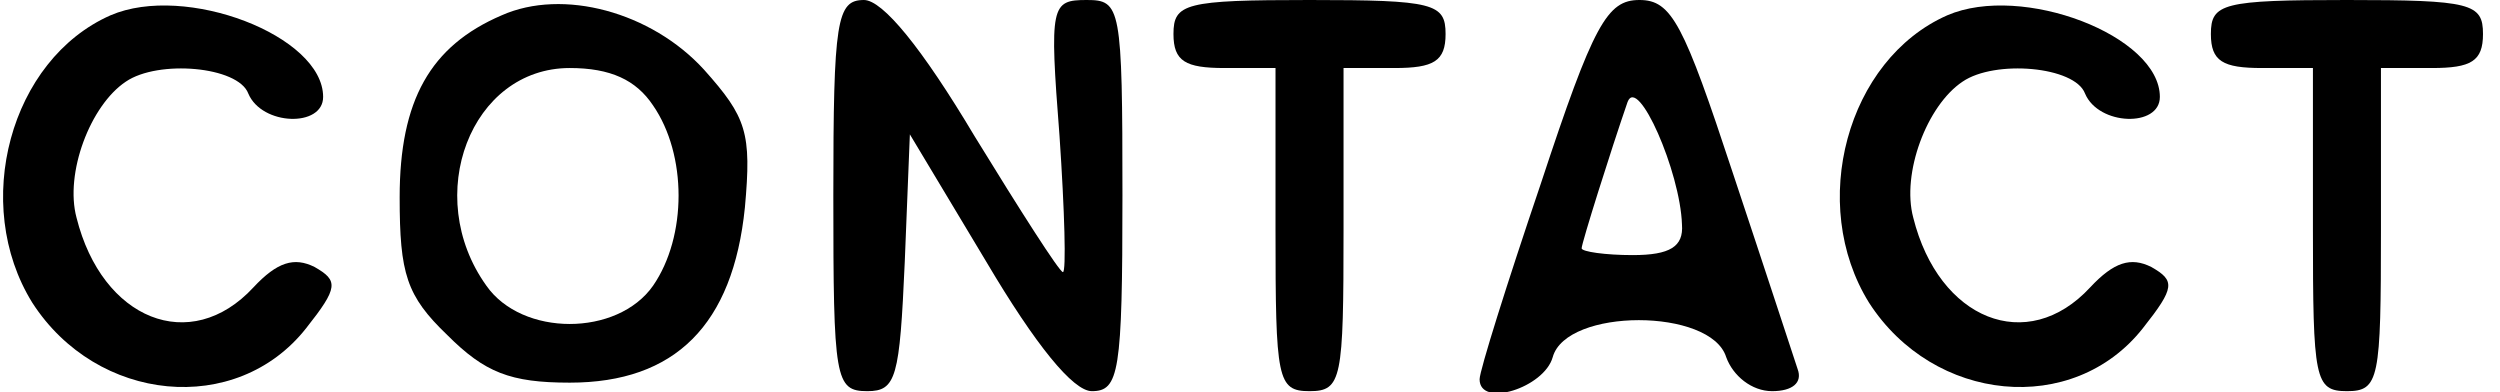
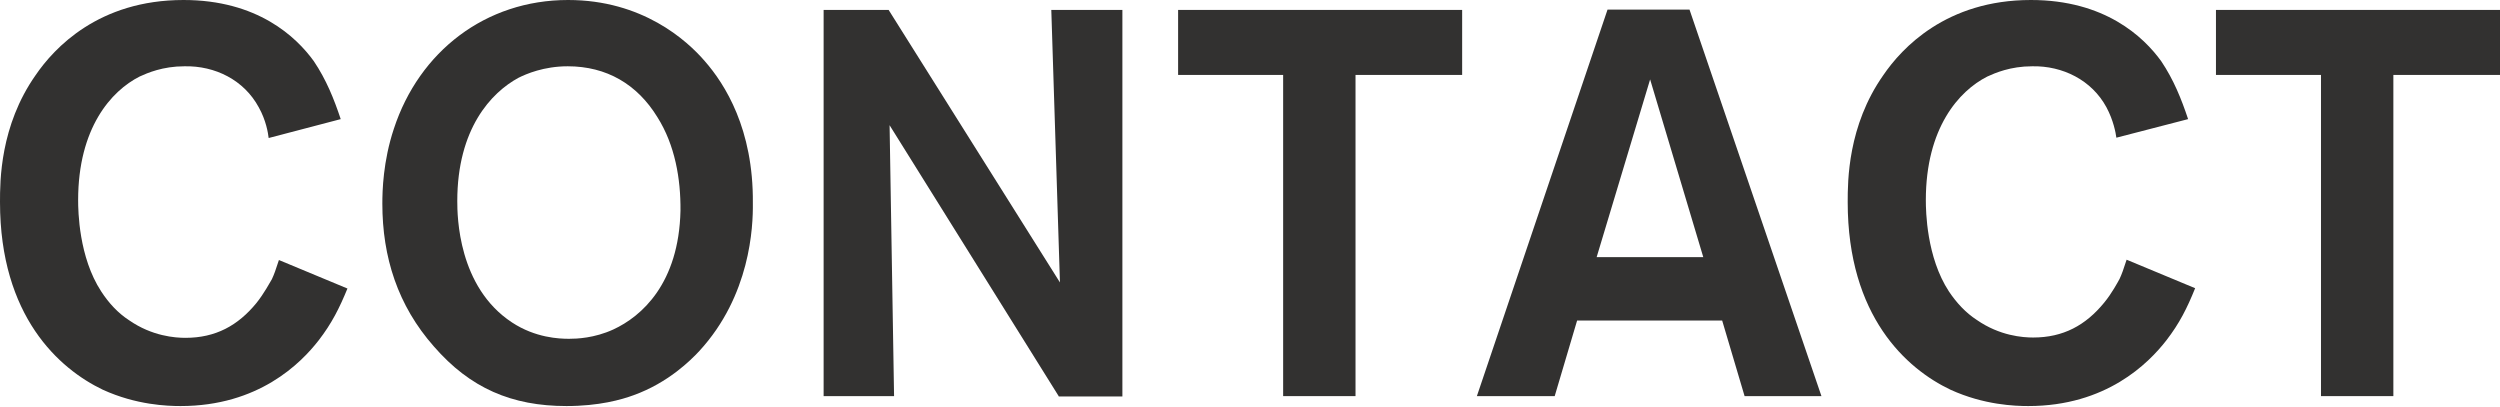
- <svg xmlns="http://www.w3.org/2000/svg" version="1.0" width="147pt" height="23pt" viewBox="0 0 147 23" preserveAspectRatio="xMidYMid meet">
-   <g transform="translate(0,23) scale(0.1,-0.1)" fill="#000000" stroke="none">
-     <path d="M65 221 c-59 -26 -82 -111 -46 -169 38 -59 120 -67 161 -15 19 24 19 28 5 36 -12 6 -22 3 -36 -12 -37 -40 -89 -19 -104 41 -7 26 8 66 29 80 19 13 66 9 72 -7 8 -19 44 -20 44 -2 0 36 -81 67 -125 48z" />
-     <path d="M295 221 c-42 -18 -60 -50 -60 -107 0 -45 4 -58 28 -81 22 -22 37 -28 72 -28 62 0 96 34 103 103 4 44 1 53 -24 81 -31 34 -83 48 -119 32z m89 -53 c20 -29 20 -77 0 -106 -21 -30 -77 -30 -98 0 -38 53 -9 128 49 128 24 0 39 -7 49 -22z" />
-     <path d="M490 115 c0 -108 1 -115 20 -115 17 0 19 8 22 76 l3 75 45 -75 c29 -49 51 -76 62 -76 16 0 18 11 18 115 0 111 -1 115 -21 115 -21 0 -22 -3 -16 -80 3 -44 4 -80 2 -80 -2 0 -25 36 -52 80 -31 52 -54 80 -65 80 -16 0 -18 -12 -18 -115z" />
-     <path d="M690 210 c0 -16 7 -20 30 -20 l30 0 0 -95 c0 -88 1 -95 20 -95 19 0 20 7 20 95 l0 95 30 0 c23 0 30 4 30 20 0 18 -7 20 -80 20 -73 0 -80 -2 -80 -20z" />
-     <path d="M906 122 c-20 -59 -36 -110 -36 -115 0 -17 38 -5 43 13 8 29 93 29 102 0 4 -11 15 -20 27 -20 12 0 18 5 15 13 -2 6 -19 58 -38 115 -29 88 -36 102 -55 102 -19 0 -27 -14 -58 -108z m83 -24 c1 -13 -7 -18 -29 -18 -16 0 -30 2 -30 4 0 3 17 57 27 86 6 16 31 -41 32 -72z" />
-     <path d="M1145 221 c-59 -26 -82 -111 -46 -169 38 -59 120 -67 161 -15 19 24 19 28 5 36 -12 6 -22 3 -36 -12 -37 -40 -89 -19 -104 41 -7 26 8 66 29 80 19 13 66 9 72 -7 8 -19 44 -20 44 -2 0 36 -81 67 -125 48z" />
-     <path d="M1300 210 c0 -16 7 -20 30 -20 l30 0 0 -95 c0 -88 1 -95 20 -95 19 0 20 7 20 95 l0 95 30 0 c23 0 30 4 30 20 0 18 -7 20 -80 20 -73 0 -80 -2 -80 -20z" />
+ <svg xmlns="http://www.w3.org/2000/svg" version="1.1" id="레이어_1" x="0px" y="0px" viewBox="0 0 78.07 12.68" style="enable-background:new 0 0 78.07 12.68;" xml:space="preserve">
+   <style type="text/css">
+ 	.st0{fill:#323130;}
+ </style>
+   <g>
+     <path class="st0" d="M9.95,10.63c-0.56,0.72-1.88,2.05-4.31,2.05c-0.41,0-1.38-0.03-2.43-0.51C1.85,11.52,0,9.88,0,6.31   c0-0.65,0-2.38,1.11-3.96C1.69,1.5,3.08,0,5.73,0c2.31,0,3.52,1.15,4.07,1.91c0.39,0.58,0.63,1.18,0.84,1.81L8.39,4.31   C8.37,4.15,8.31,3.76,8.08,3.35C7.62,2.5,6.72,2.05,5.76,2.07c-0.68,0-1.16,0.21-1.4,0.32C3.47,2.84,2.44,4,2.44,6.25   c0,0.34,0.02,1.78,0.72,2.85C3.4,9.47,3.69,9.78,4.03,10c0.72,0.5,1.44,0.55,1.76,0.55c0.94,0,1.64-0.38,2.22-1.09   C8.25,9.16,8.44,8.8,8.49,8.72c0.07-0.15,0.12-0.29,0.22-0.6l2.14,0.89C10.6,9.62,10.36,10.1,9.95,10.63z" />
+     <path class="st0" d="M21.84,10.96c-0.27,0.29-0.97,0.99-2.05,1.38c-0.38,0.14-1.08,0.34-2.1,0.34c-1.71,0-3.01-0.56-4.14-1.86   c-1.13-1.28-1.61-2.79-1.61-4.46c0-0.39,0.02-1.32,0.36-2.34C13.09,1.61,15.16,0,17.74,0c2.32,0,3.71,1.26,4.27,1.91   c0.63,0.72,1.52,2.12,1.5,4.43C23.52,7.09,23.43,9.23,21.84,10.96z M20.53,3.66c-0.63-1.03-1.59-1.59-2.8-1.59   c-0.75,0-1.3,0.24-1.54,0.36c-0.85,0.46-1.91,1.59-1.91,3.85c0,0.46,0.02,2.68,1.71,3.79c0.73,0.48,1.47,0.51,1.78,0.51   c0.24,0,0.79-0.02,1.38-0.29c0.89-0.41,2.05-1.44,2.1-3.71C21.26,5.59,21.08,4.53,20.53,3.66z" />
+     <path class="st0" d="M33.06,12.37l-5.28-8.46l0.14,8.46h-2.2V0.31h2.03l5.35,8.51l-0.27-8.51h2.22v12.07H33.06z" />
+     <path class="st0" d="M42.33,2.34v10.03h-2.26V2.34h-3.28V0.31h8.87v2.03H42.33z" />
+     <path class="st0" d="M54.48,12.37l-0.7-2.36h-4.53l-0.7,2.36h-2.43l4.08-12.07h2.56l4.12,12.07H54.48z M51.53,2.48l-1.67,5.55h3.33   L51.53,2.48z" />
+     <path class="st0" d="M67.65,10.63c-0.56,0.72-1.88,2.05-4.31,2.05c-0.41,0-1.38-0.03-2.43-0.51c-1.37-0.65-3.21-2.29-3.21-5.86   c0-0.65,0-2.38,1.11-3.96C59.39,1.5,60.78,0,63.42,0c2.31,0,3.52,1.15,4.07,1.91c0.39,0.58,0.63,1.18,0.84,1.81l-2.24,0.58   C66.07,4.15,66,3.76,65.78,3.35c-0.46-0.85-1.37-1.3-2.32-1.28c-0.68,0-1.16,0.21-1.4,0.32C61.17,2.84,60.14,4,60.14,6.25   c0,0.34,0.02,1.78,0.72,2.85c0.24,0.36,0.53,0.67,0.87,0.89c0.72,0.5,1.44,0.55,1.76,0.55c0.94,0,1.64-0.38,2.22-1.09   c0.24-0.29,0.43-0.65,0.48-0.74c0.07-0.15,0.12-0.29,0.22-0.6l2.14,0.89C68.3,9.62,68.06,10.1,67.65,10.63z" />
+     <path class="st0" d="M74.74,2.34v10.03h-2.26V2.34H69.2V0.31h8.87v2.03H74.74z" />
  </g>
</svg>
